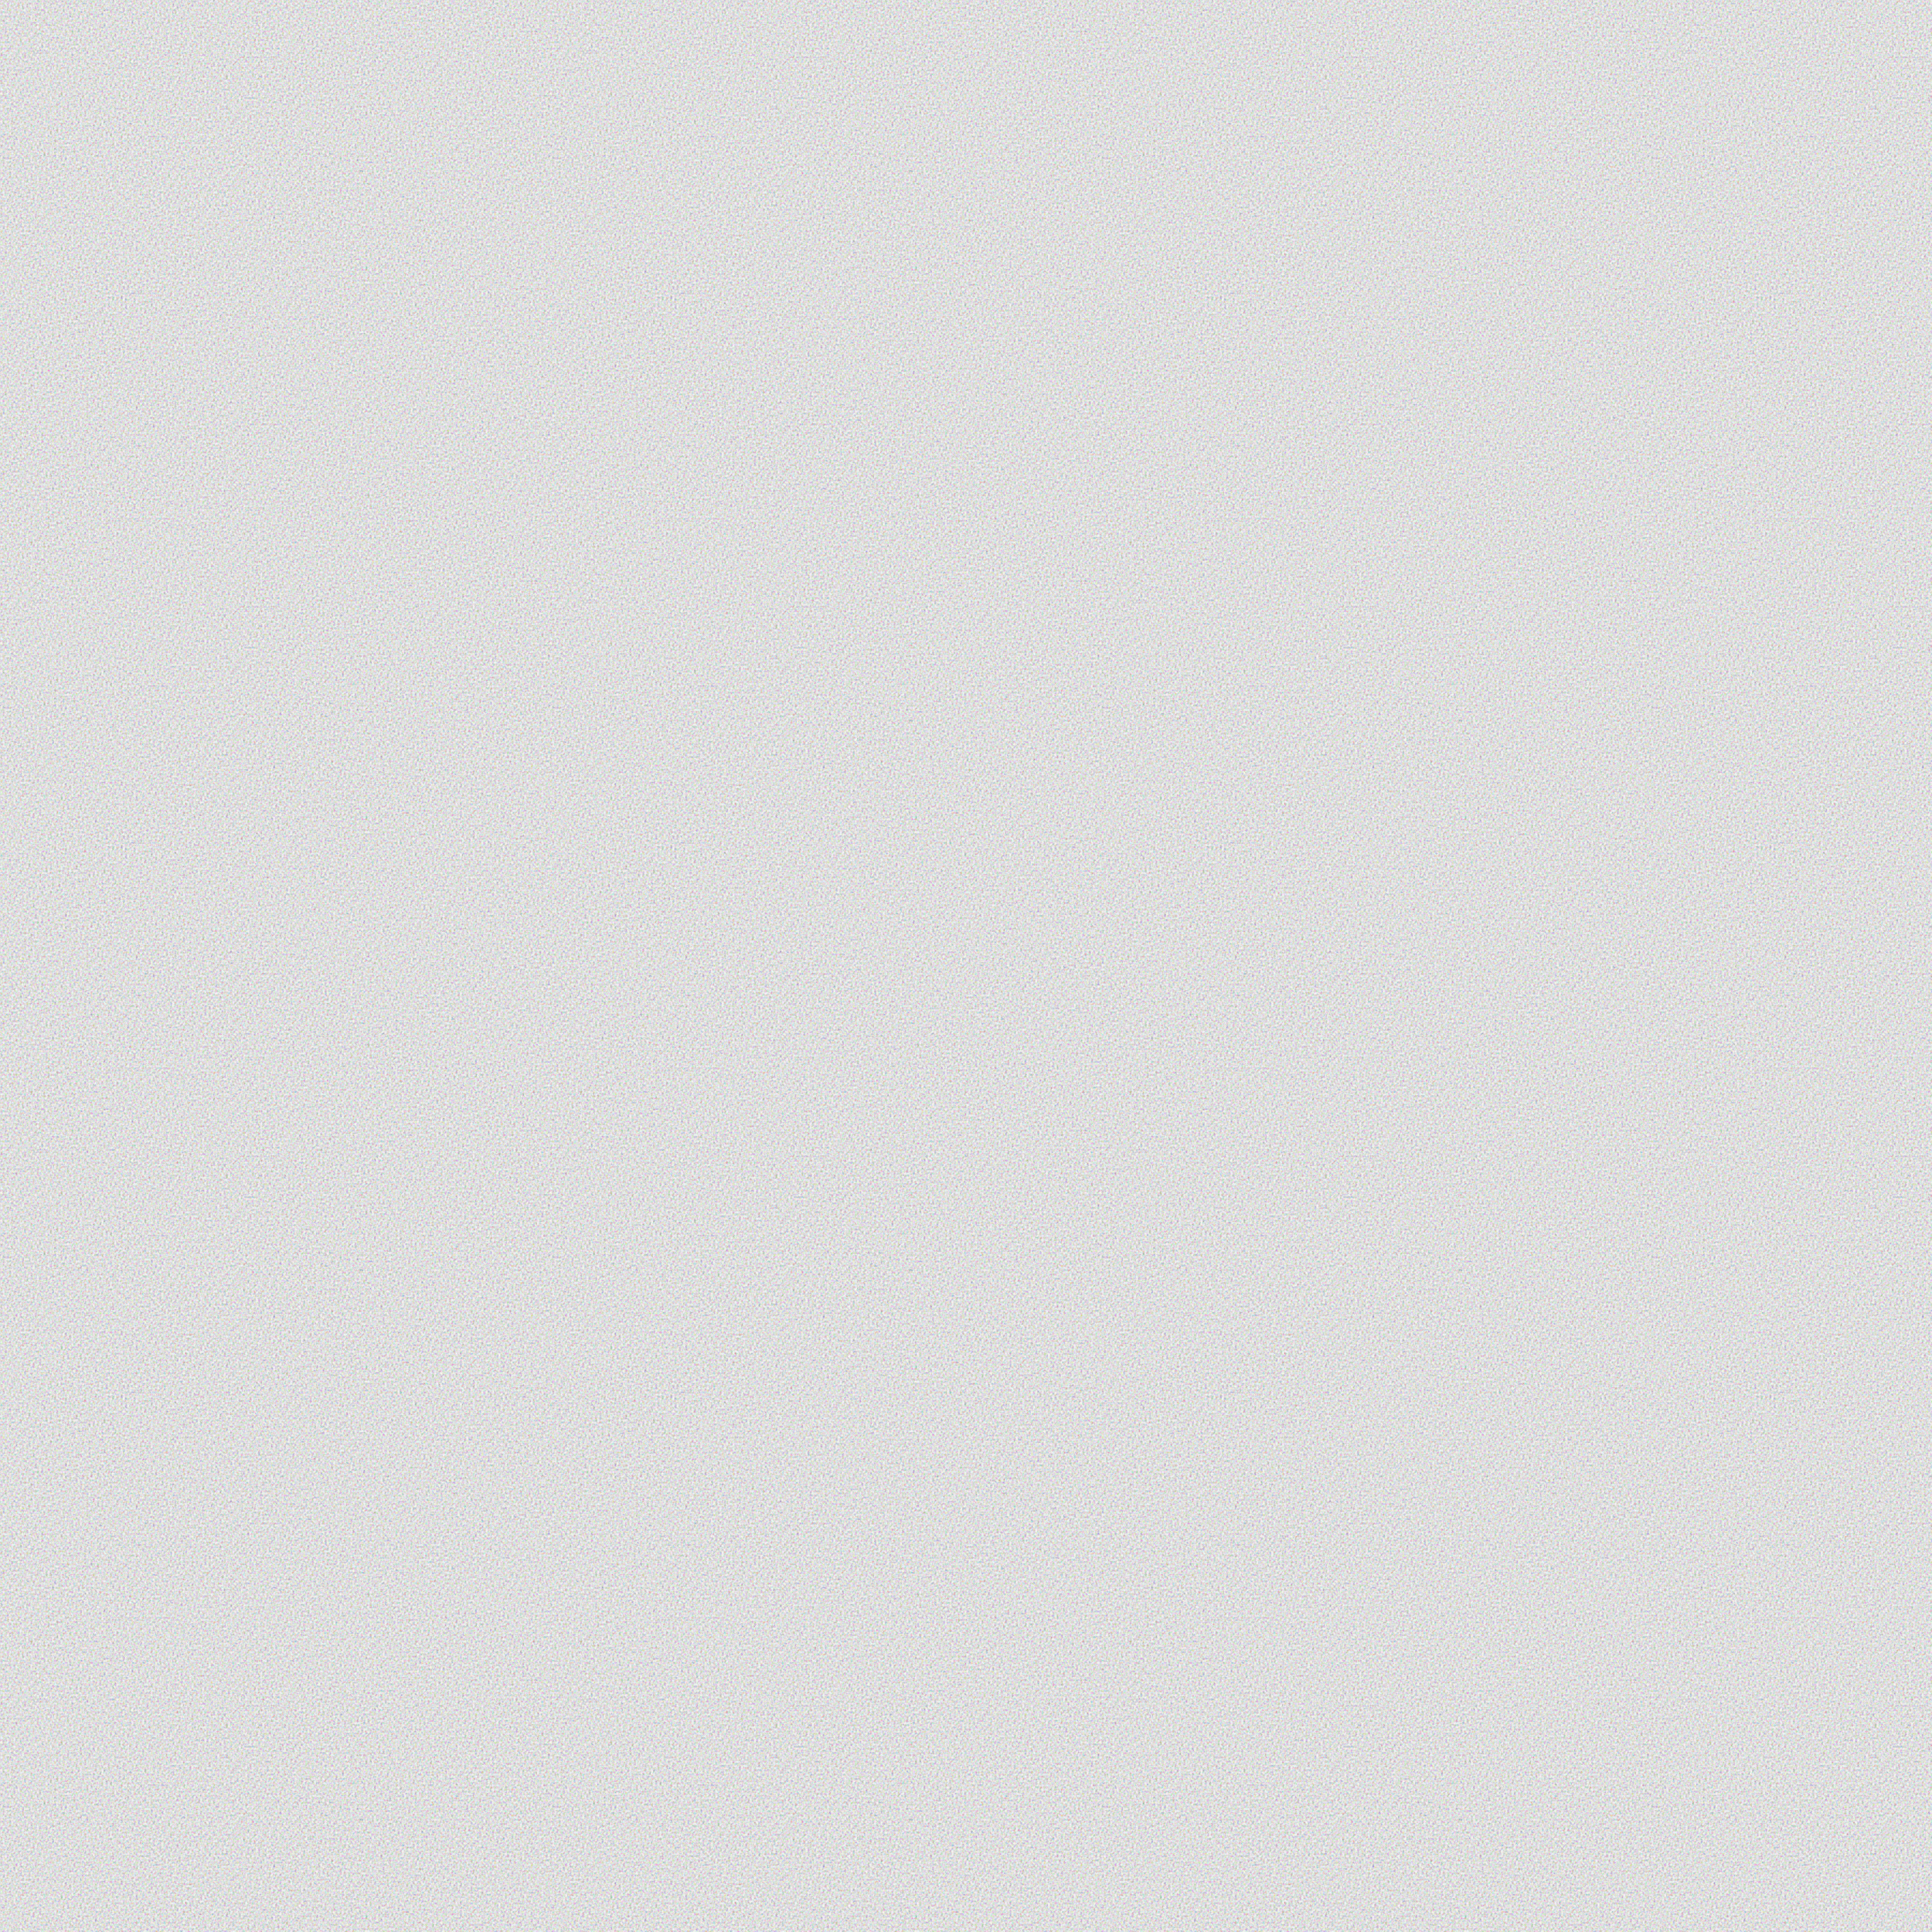
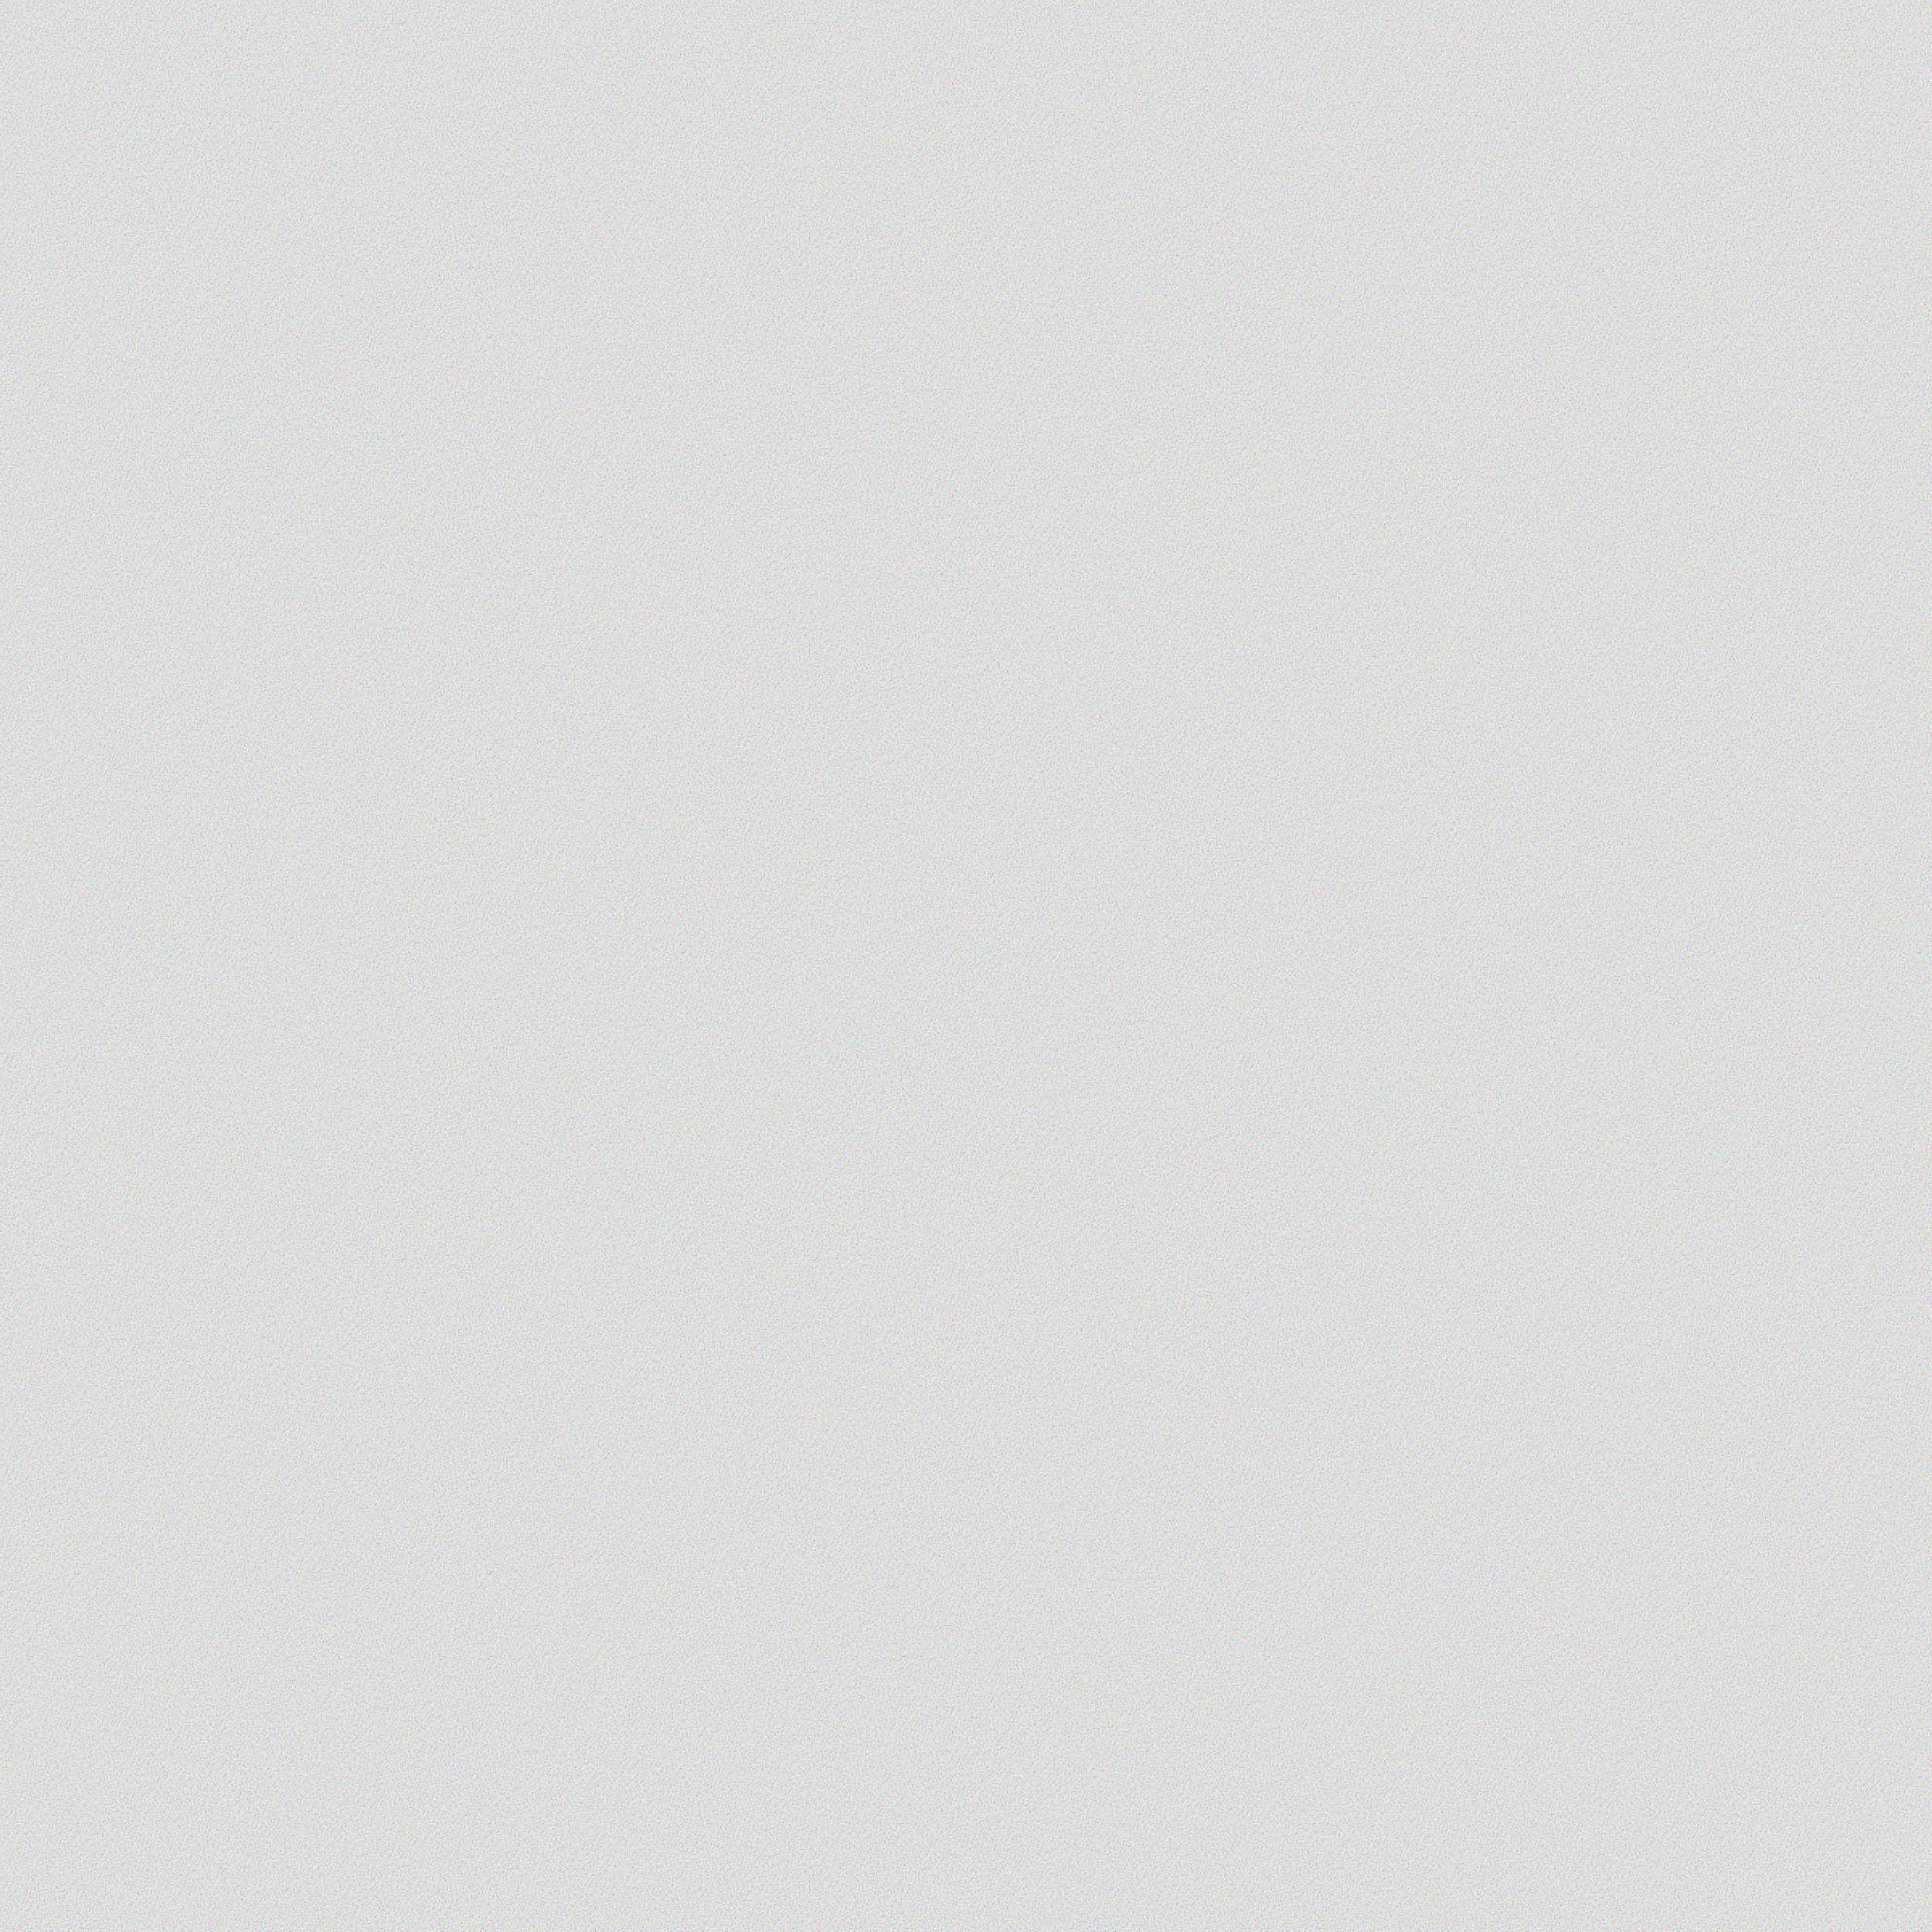
- <svg xmlns="http://www.w3.org/2000/svg" viewBox="0 0 900 900">
+ <svg xmlns="http://www.w3.org/2000/svg" viewBox="0 0 1200 1200">
  <filter id="noiseFilter">
    <feTurbulence type="fractalNoise" baseFrequency="1" numOctaves="3" stitchTiles="stitch" />
  </filter>
-   <rect width="100%" height="100%" filter="url(#noiseFilter)" />
+   <rect width="100%" height="100%" fill-opacity-="0.5" filter="url(#noiseFilter)" />
</svg>
